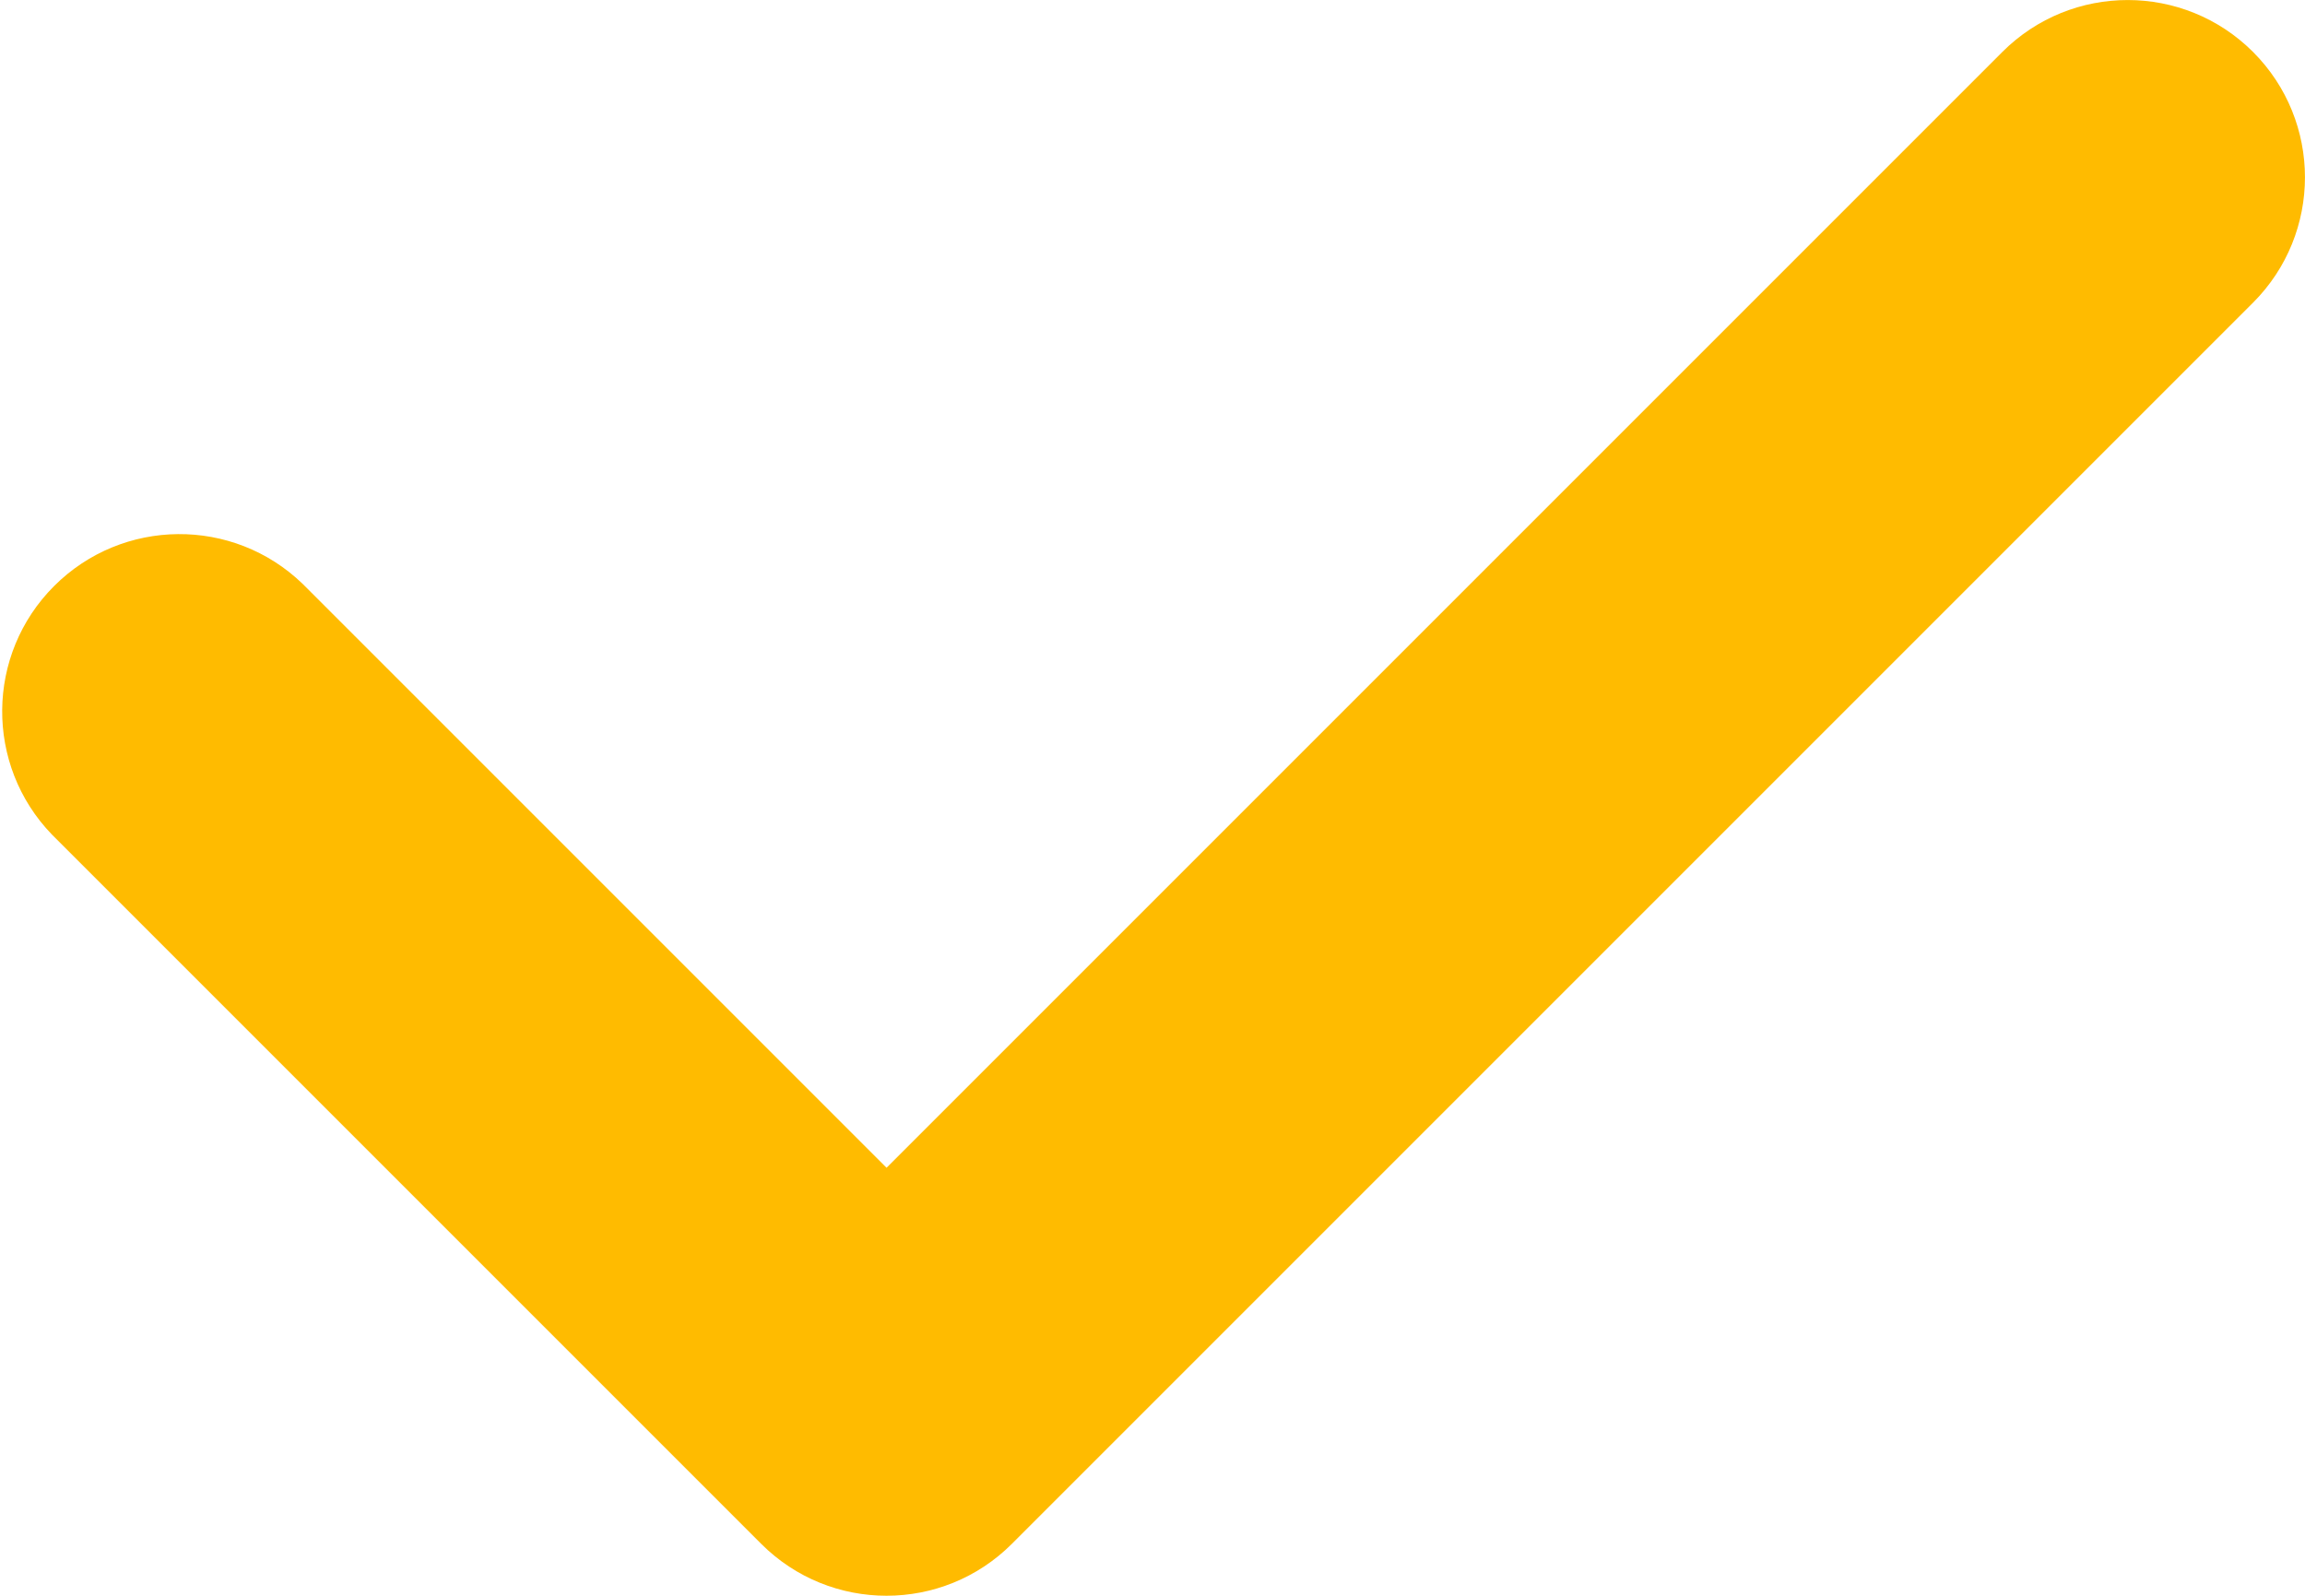
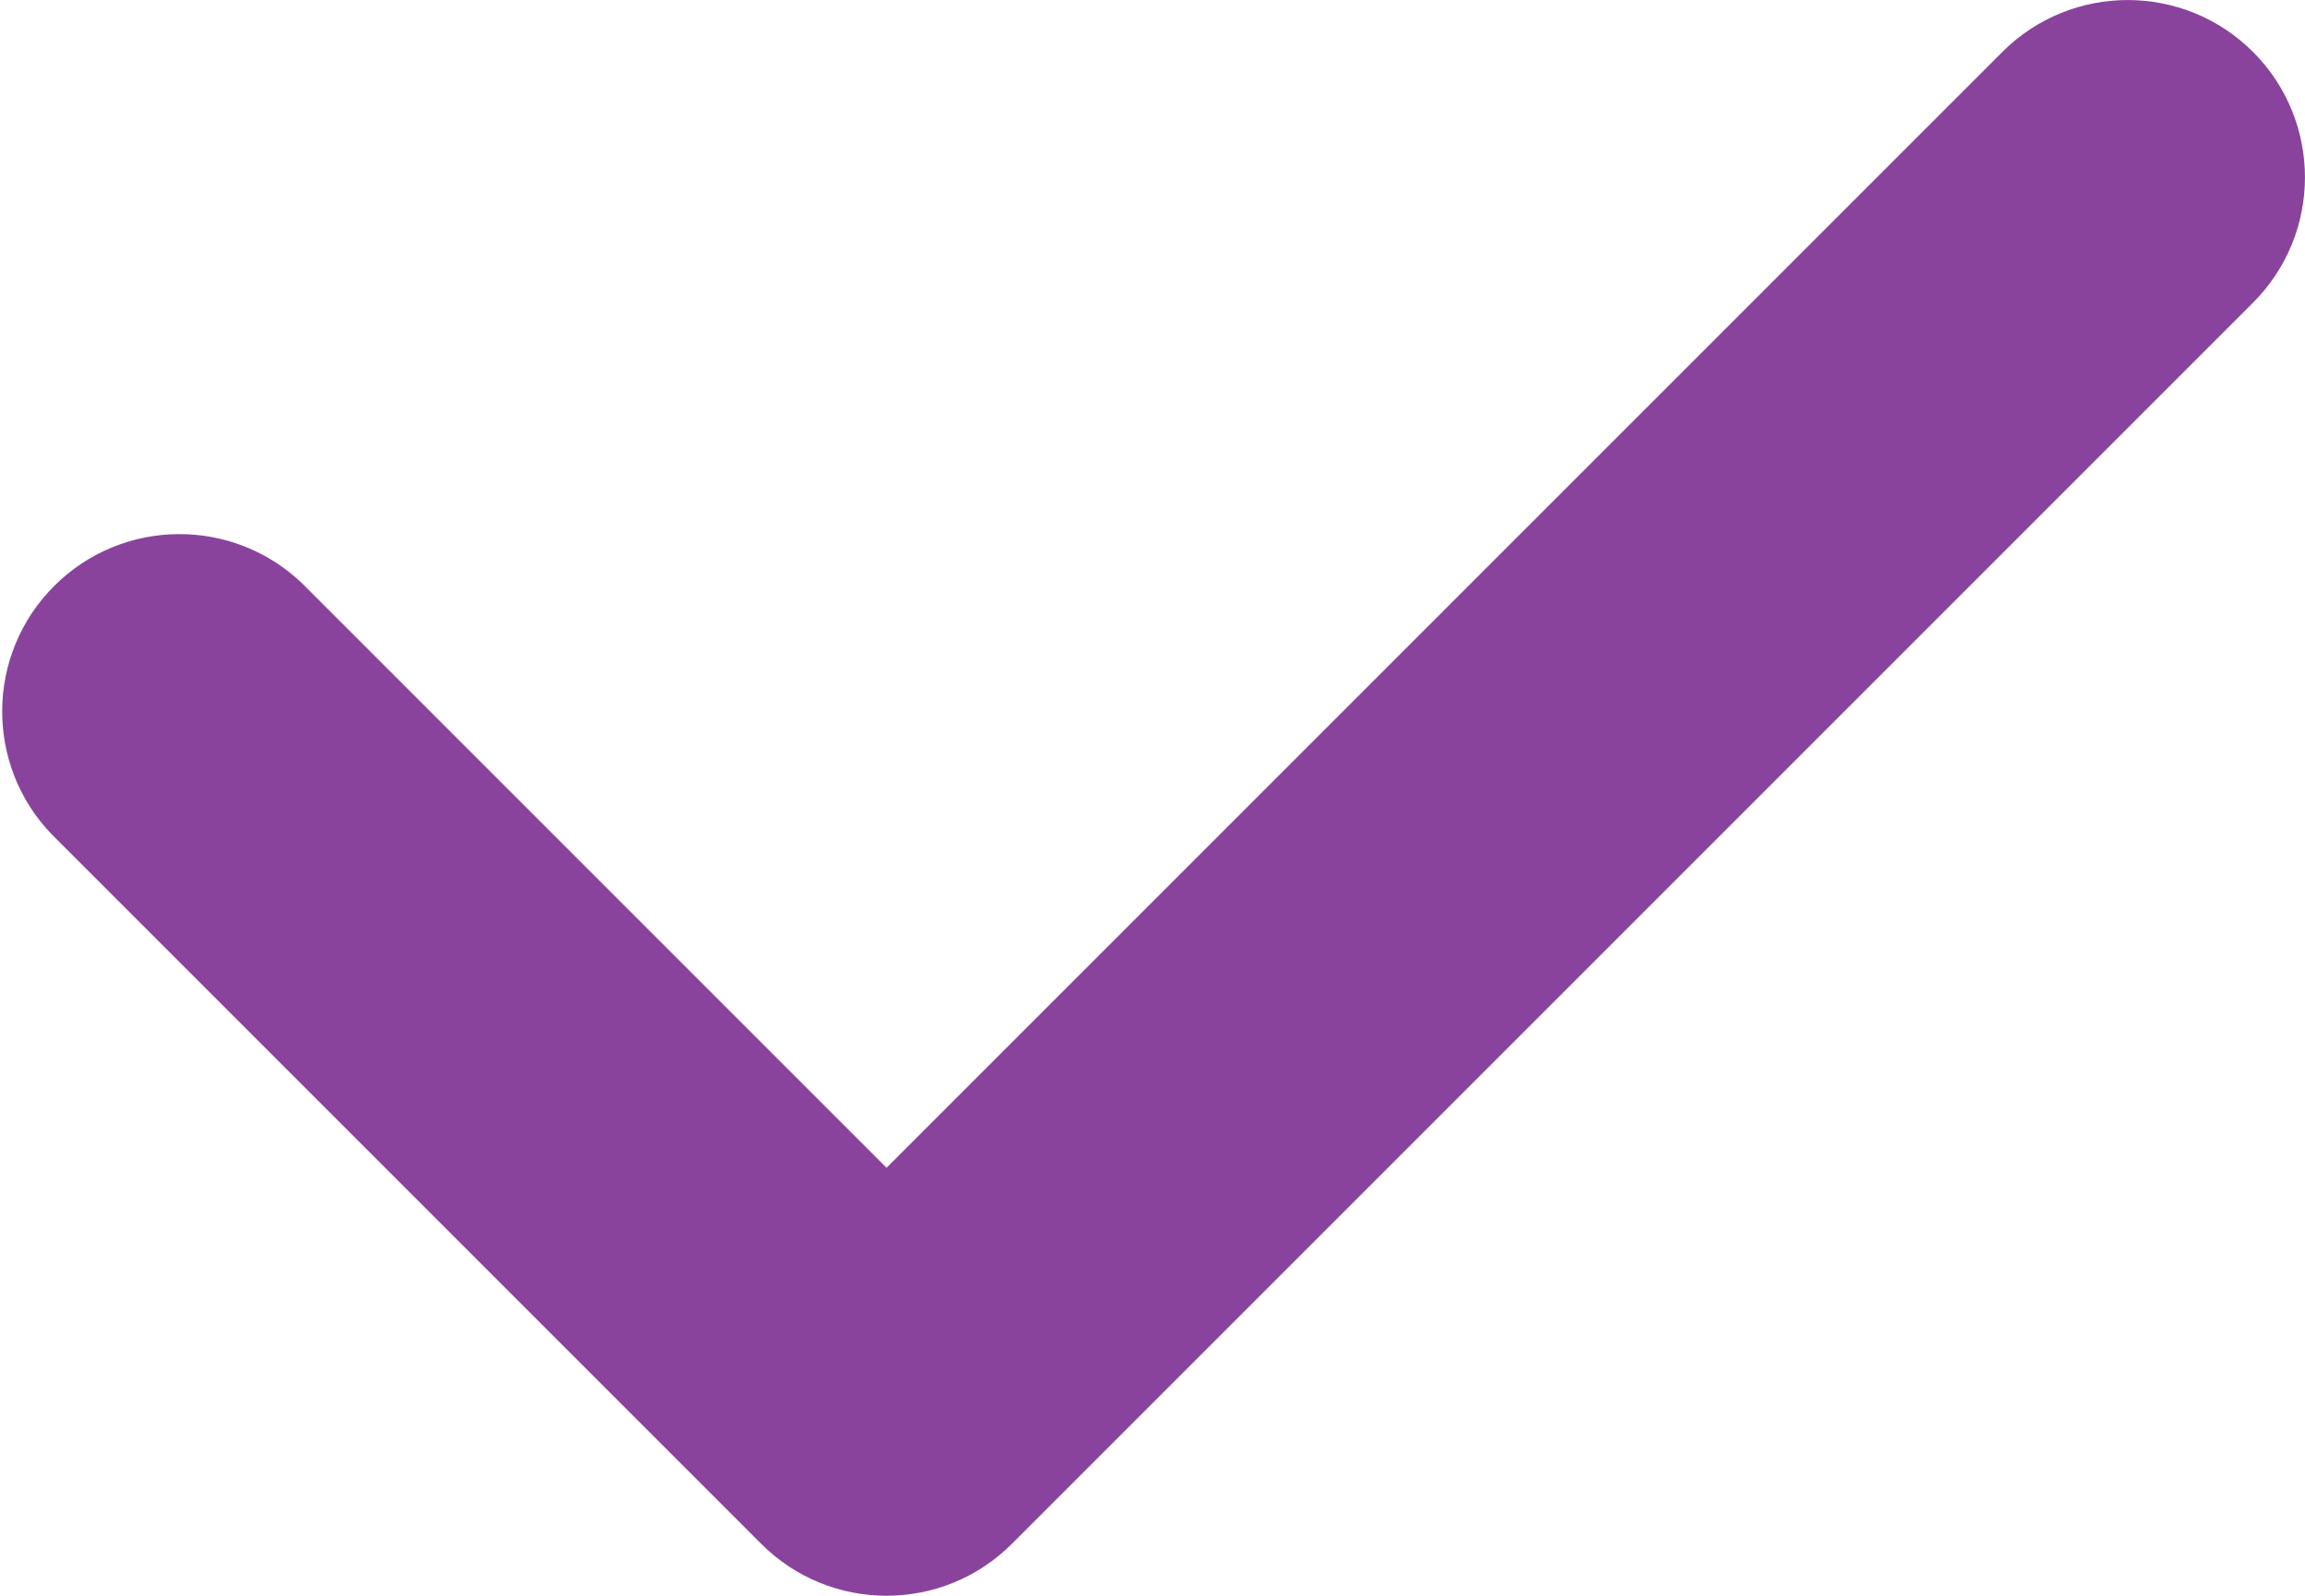
<svg xmlns="http://www.w3.org/2000/svg" width="13" height="9" fill="none">
-   <path fill-rule="evenodd" clip-rule="evenodd" d="M12.707.293a1 1 0 0 1 0 1.414l-7 7a1 1 0 0 1-1.414 0l-4-4a1 1 0 0 1 1.414-1.414L5 6.586 11.293.293a1 1 0 0 1 1.414 0Z" fill="#FB0" />
+   <path fill-rule="evenodd" clip-rule="evenodd" d="M12.707.293a1 1 0 0 1 0 1.414l-7 7a1 1 0 0 1-1.414 0l-4-4a1 1 0 0 1 1.414-1.414L5 6.586 11.293.293a1 1 0 0 1 1.414 0Z" fill="#8a439c" />
</svg>
